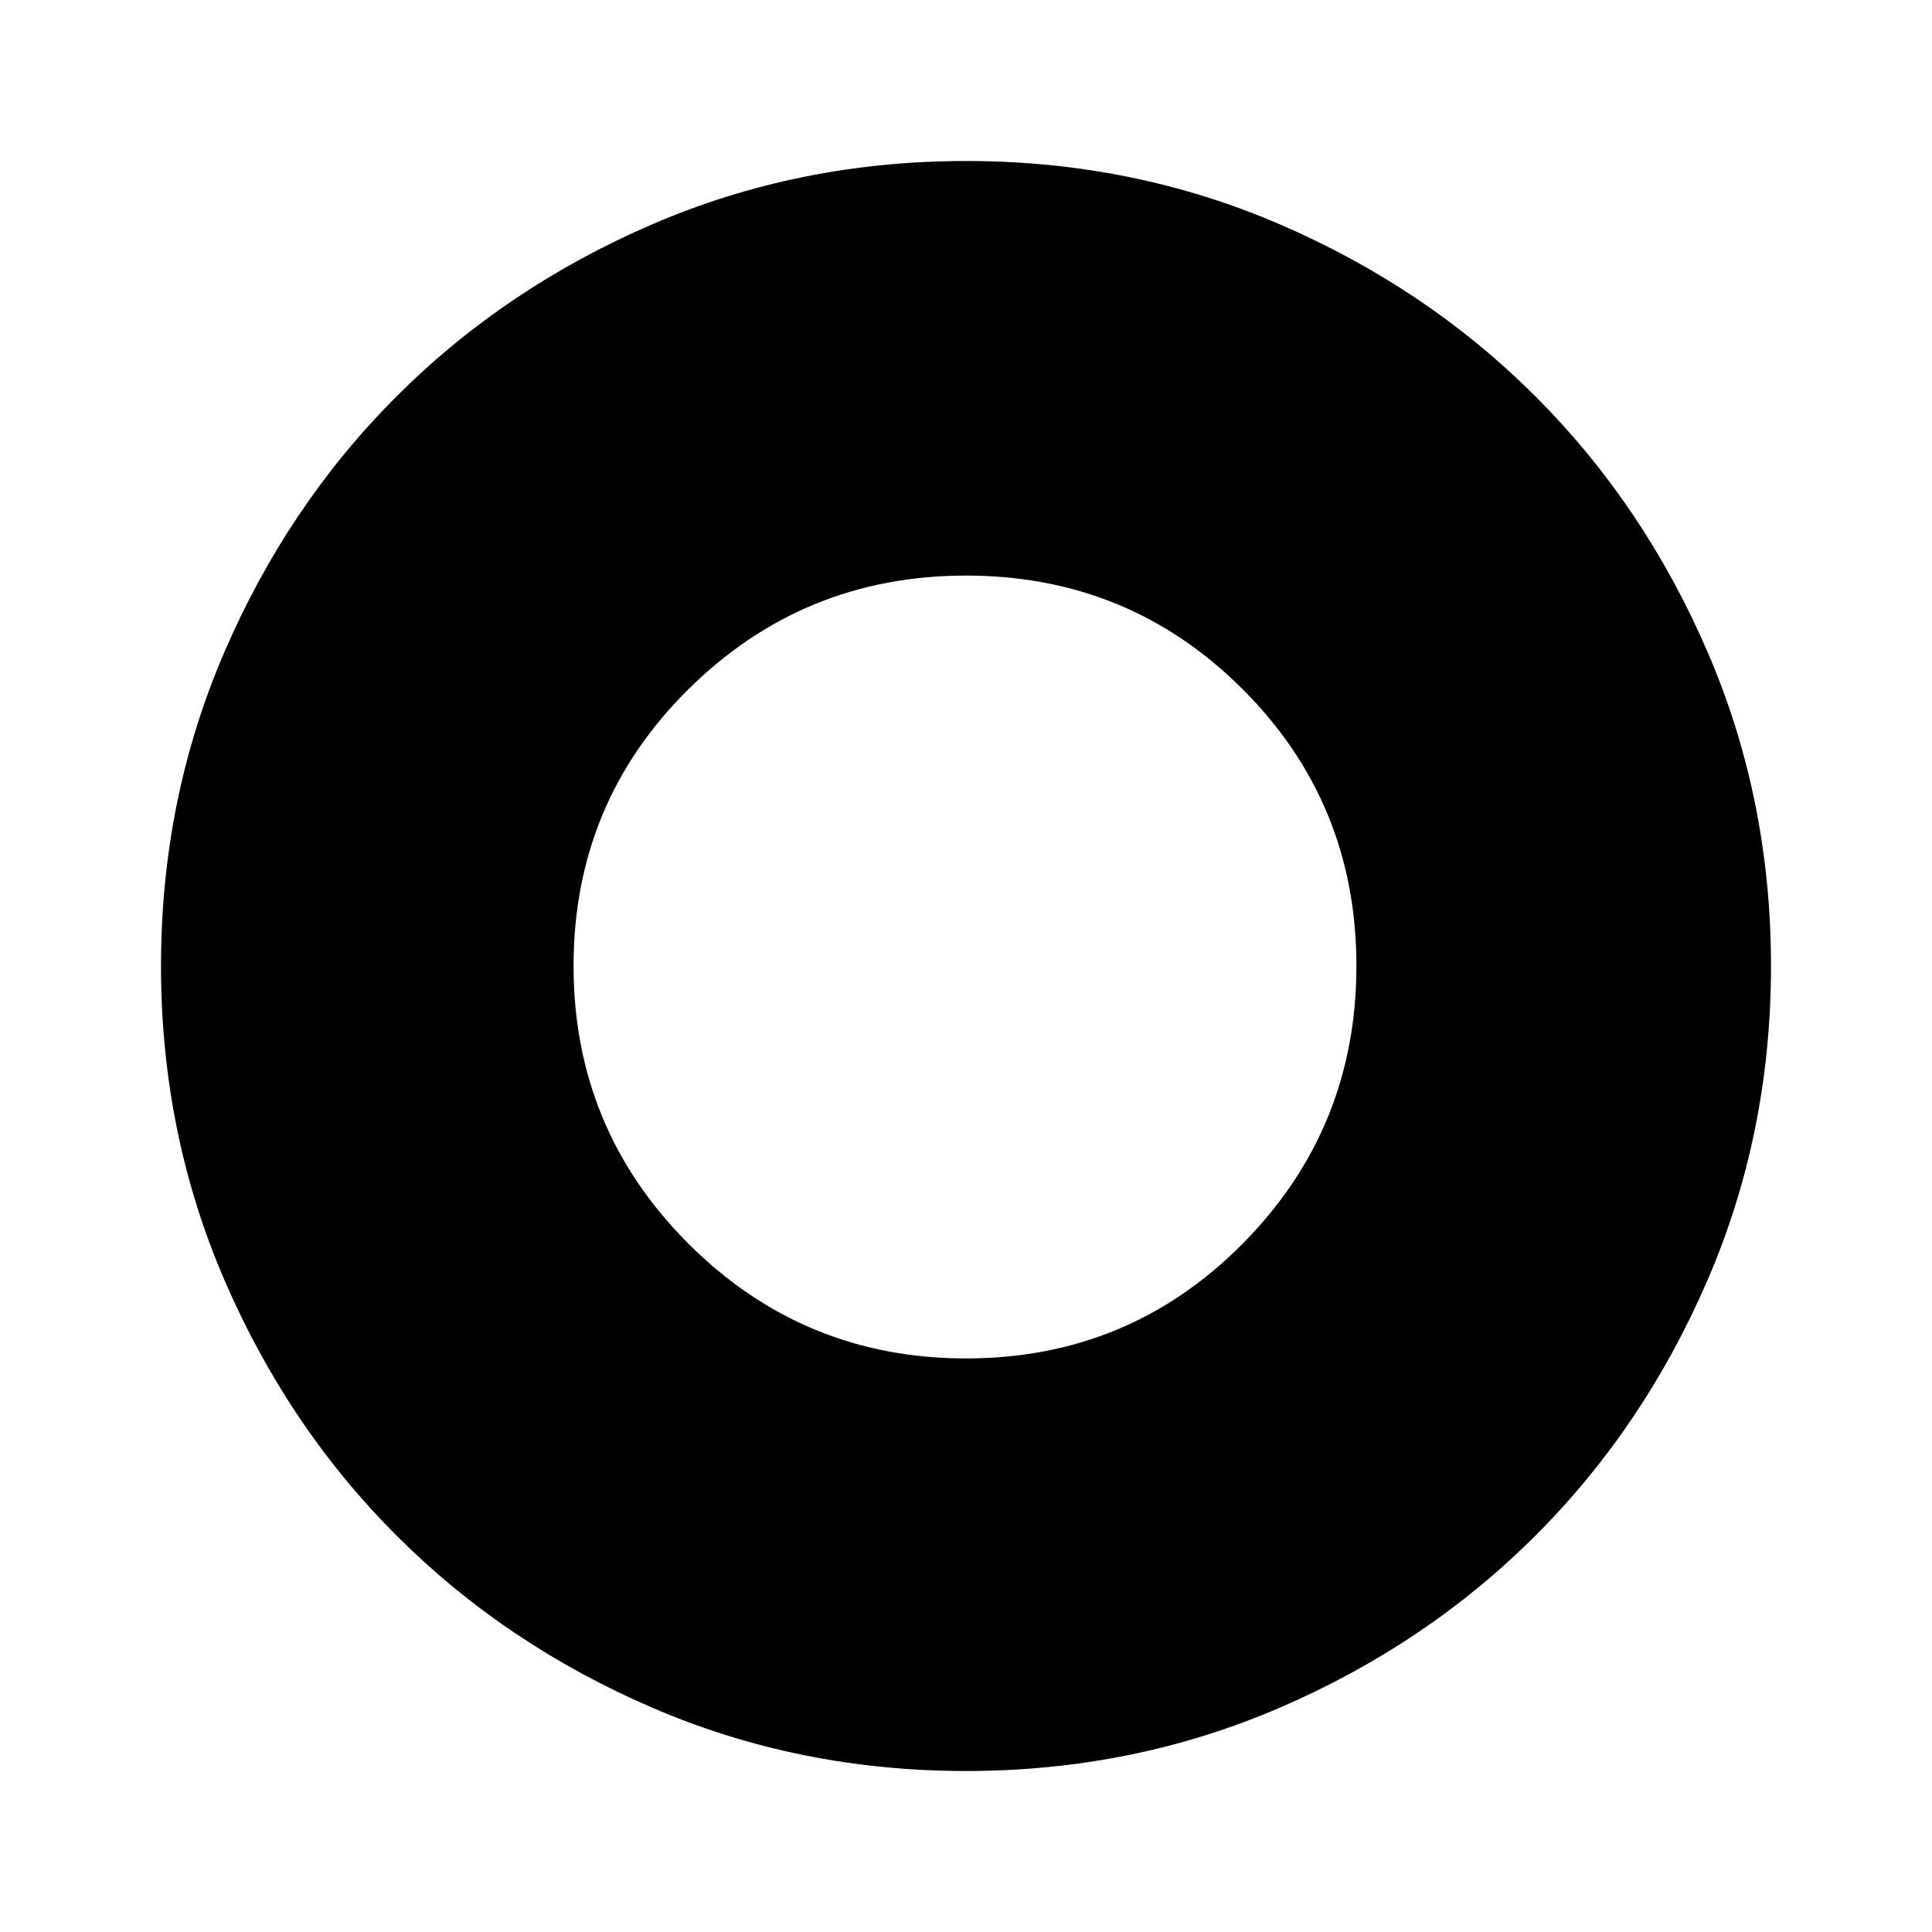
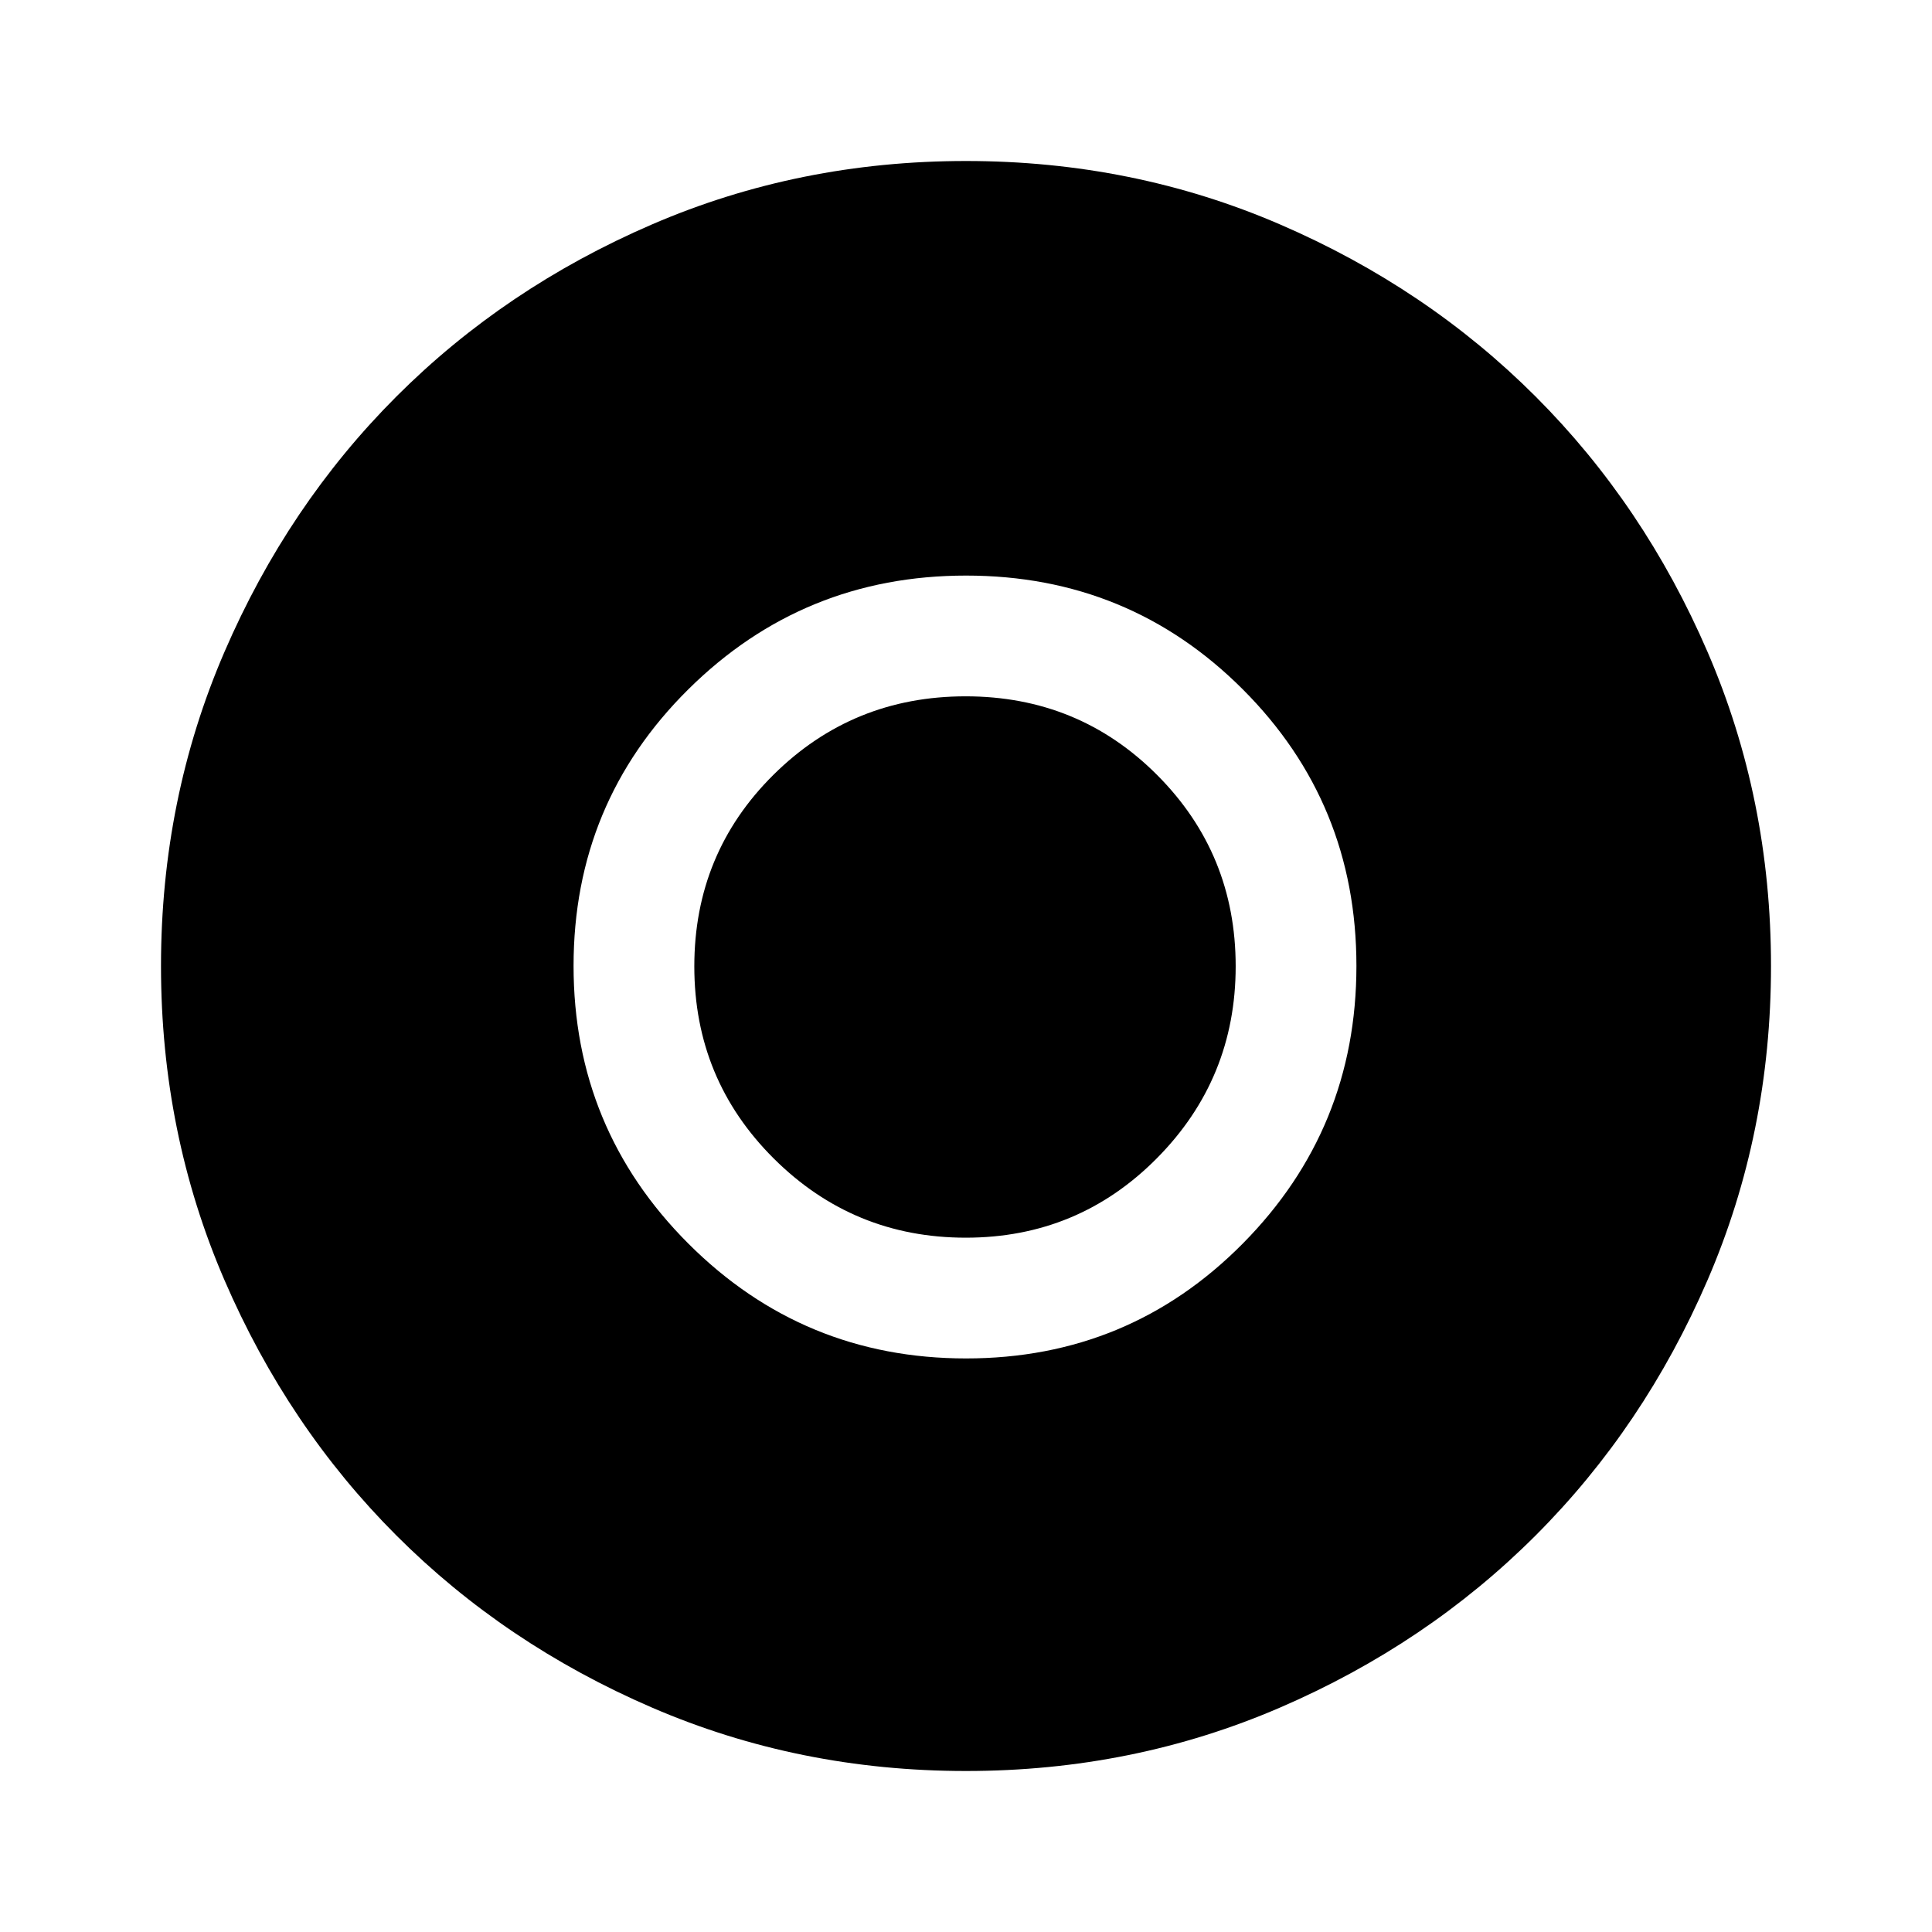
<svg xmlns="http://www.w3.org/2000/svg" width="48" height="48" viewBox="0 -960 960 960">
-   <path d="M324-111.5Q251-143 197-197t-85.5-127Q80-397 80-480t31.5-156Q143-709 197-763t127-85.5Q397-880 480-880t156 31.5Q709-817 763-763t85.5 127Q880-563 880-480t-31.5 156Q817-251 763-197t-127 85.5Q563-80 480-80t-156-31.5Zm293.5-230.55q56.5-57.06 56.5-138 0-80.95-56.5-137.45Q561-674 480.05-674q-80.94 0-138 56.5Q285-561 285-480.05q0 80.94 57.05 138 57.06 57.05 138 57.05 80.95 0 137.45-57.05Z" />
+   <path d="M324-111.5Q251-143 197-197t-85.5-127Q80-397 80-480t31.5-156Q143-709 197-763t127-85.5Q397-880 480-880t156 31.5Q709-817 763-763t85.5 127Q880-563 880-480t-31.5 156Q817-251 763-197t-127 85.5Q563-80 480-80t-156-31.5ZM479.88-345q-55.88 0-95.38-39.32-39.5-39.33-39.5-95.5Q345-536 384.32-575q39.33-39 95.5-39Q536-614 575-574.88q39 39.12 39 95t-39.12 95.38q-39.12 39.5-95 39.5Zm137.62 2.95q56.5-57.06 56.5-138 0-80.95-56.5-137.45Q561-674 480.05-674q-80.94 0-138 56.5Q285-561 285-480.05q0 80.94 57.05 138 57.06 57.05 138 57.05 80.95 0 137.45-57.05Z" />
</svg>
